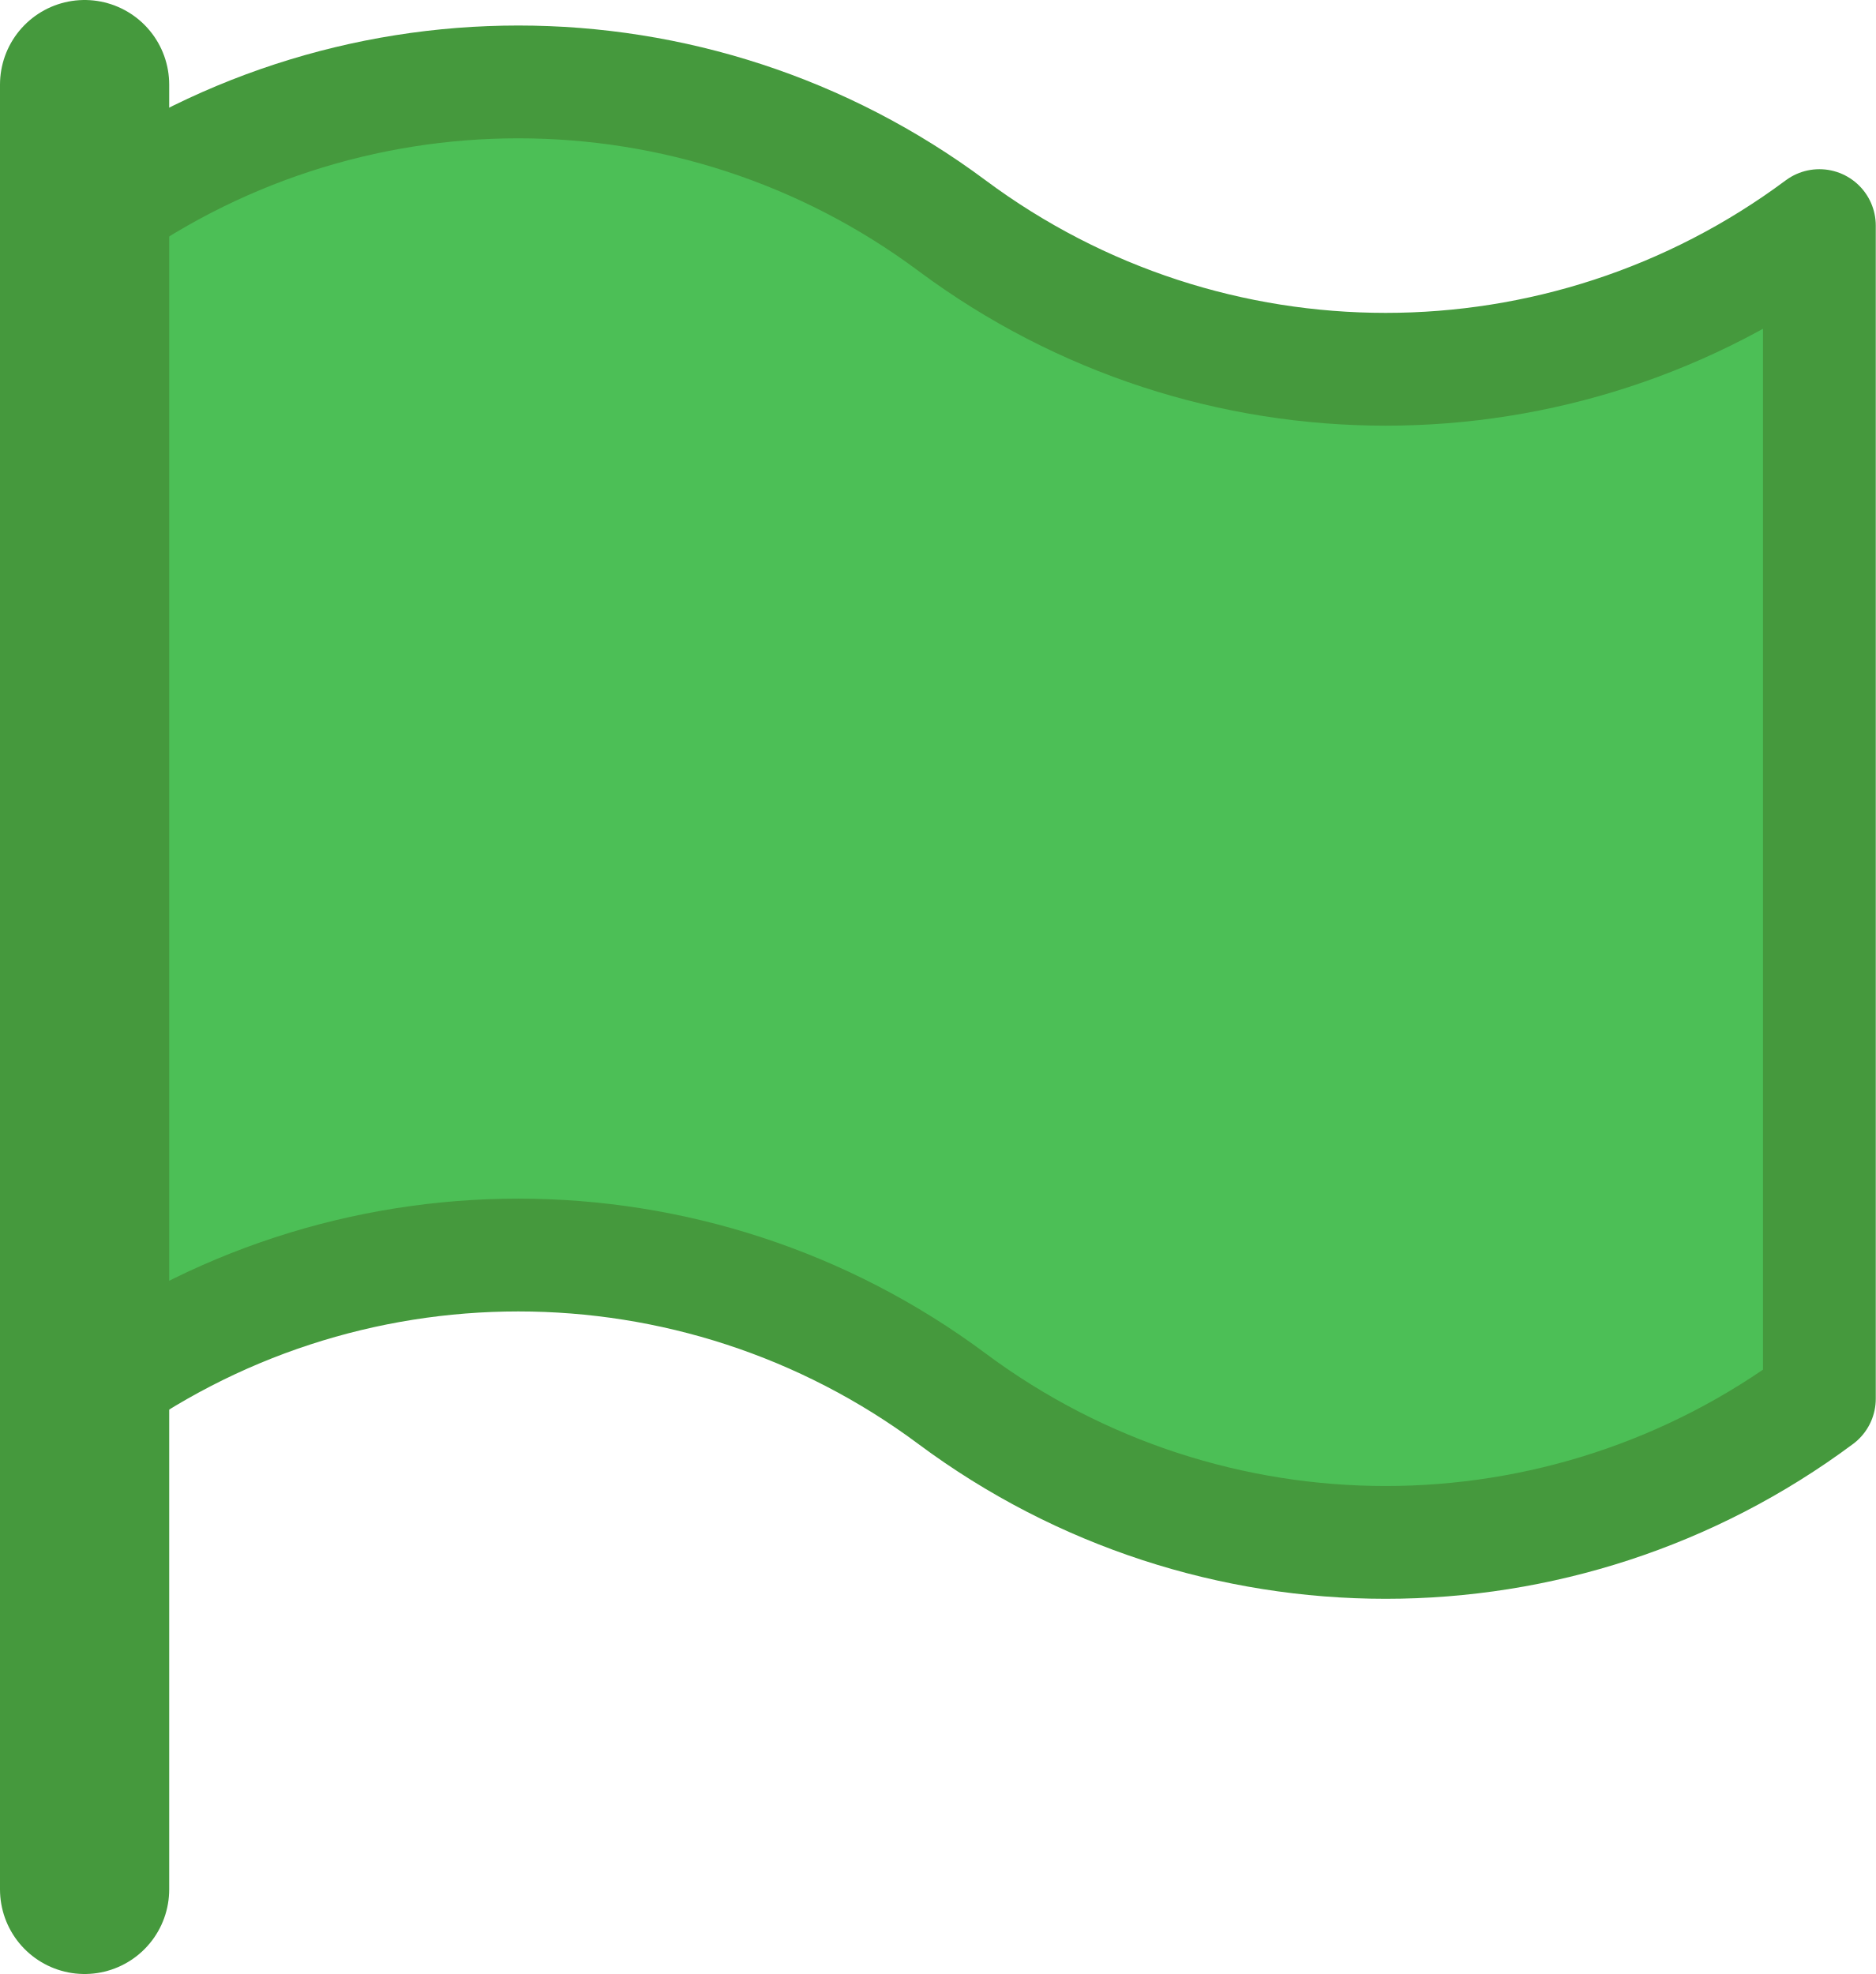
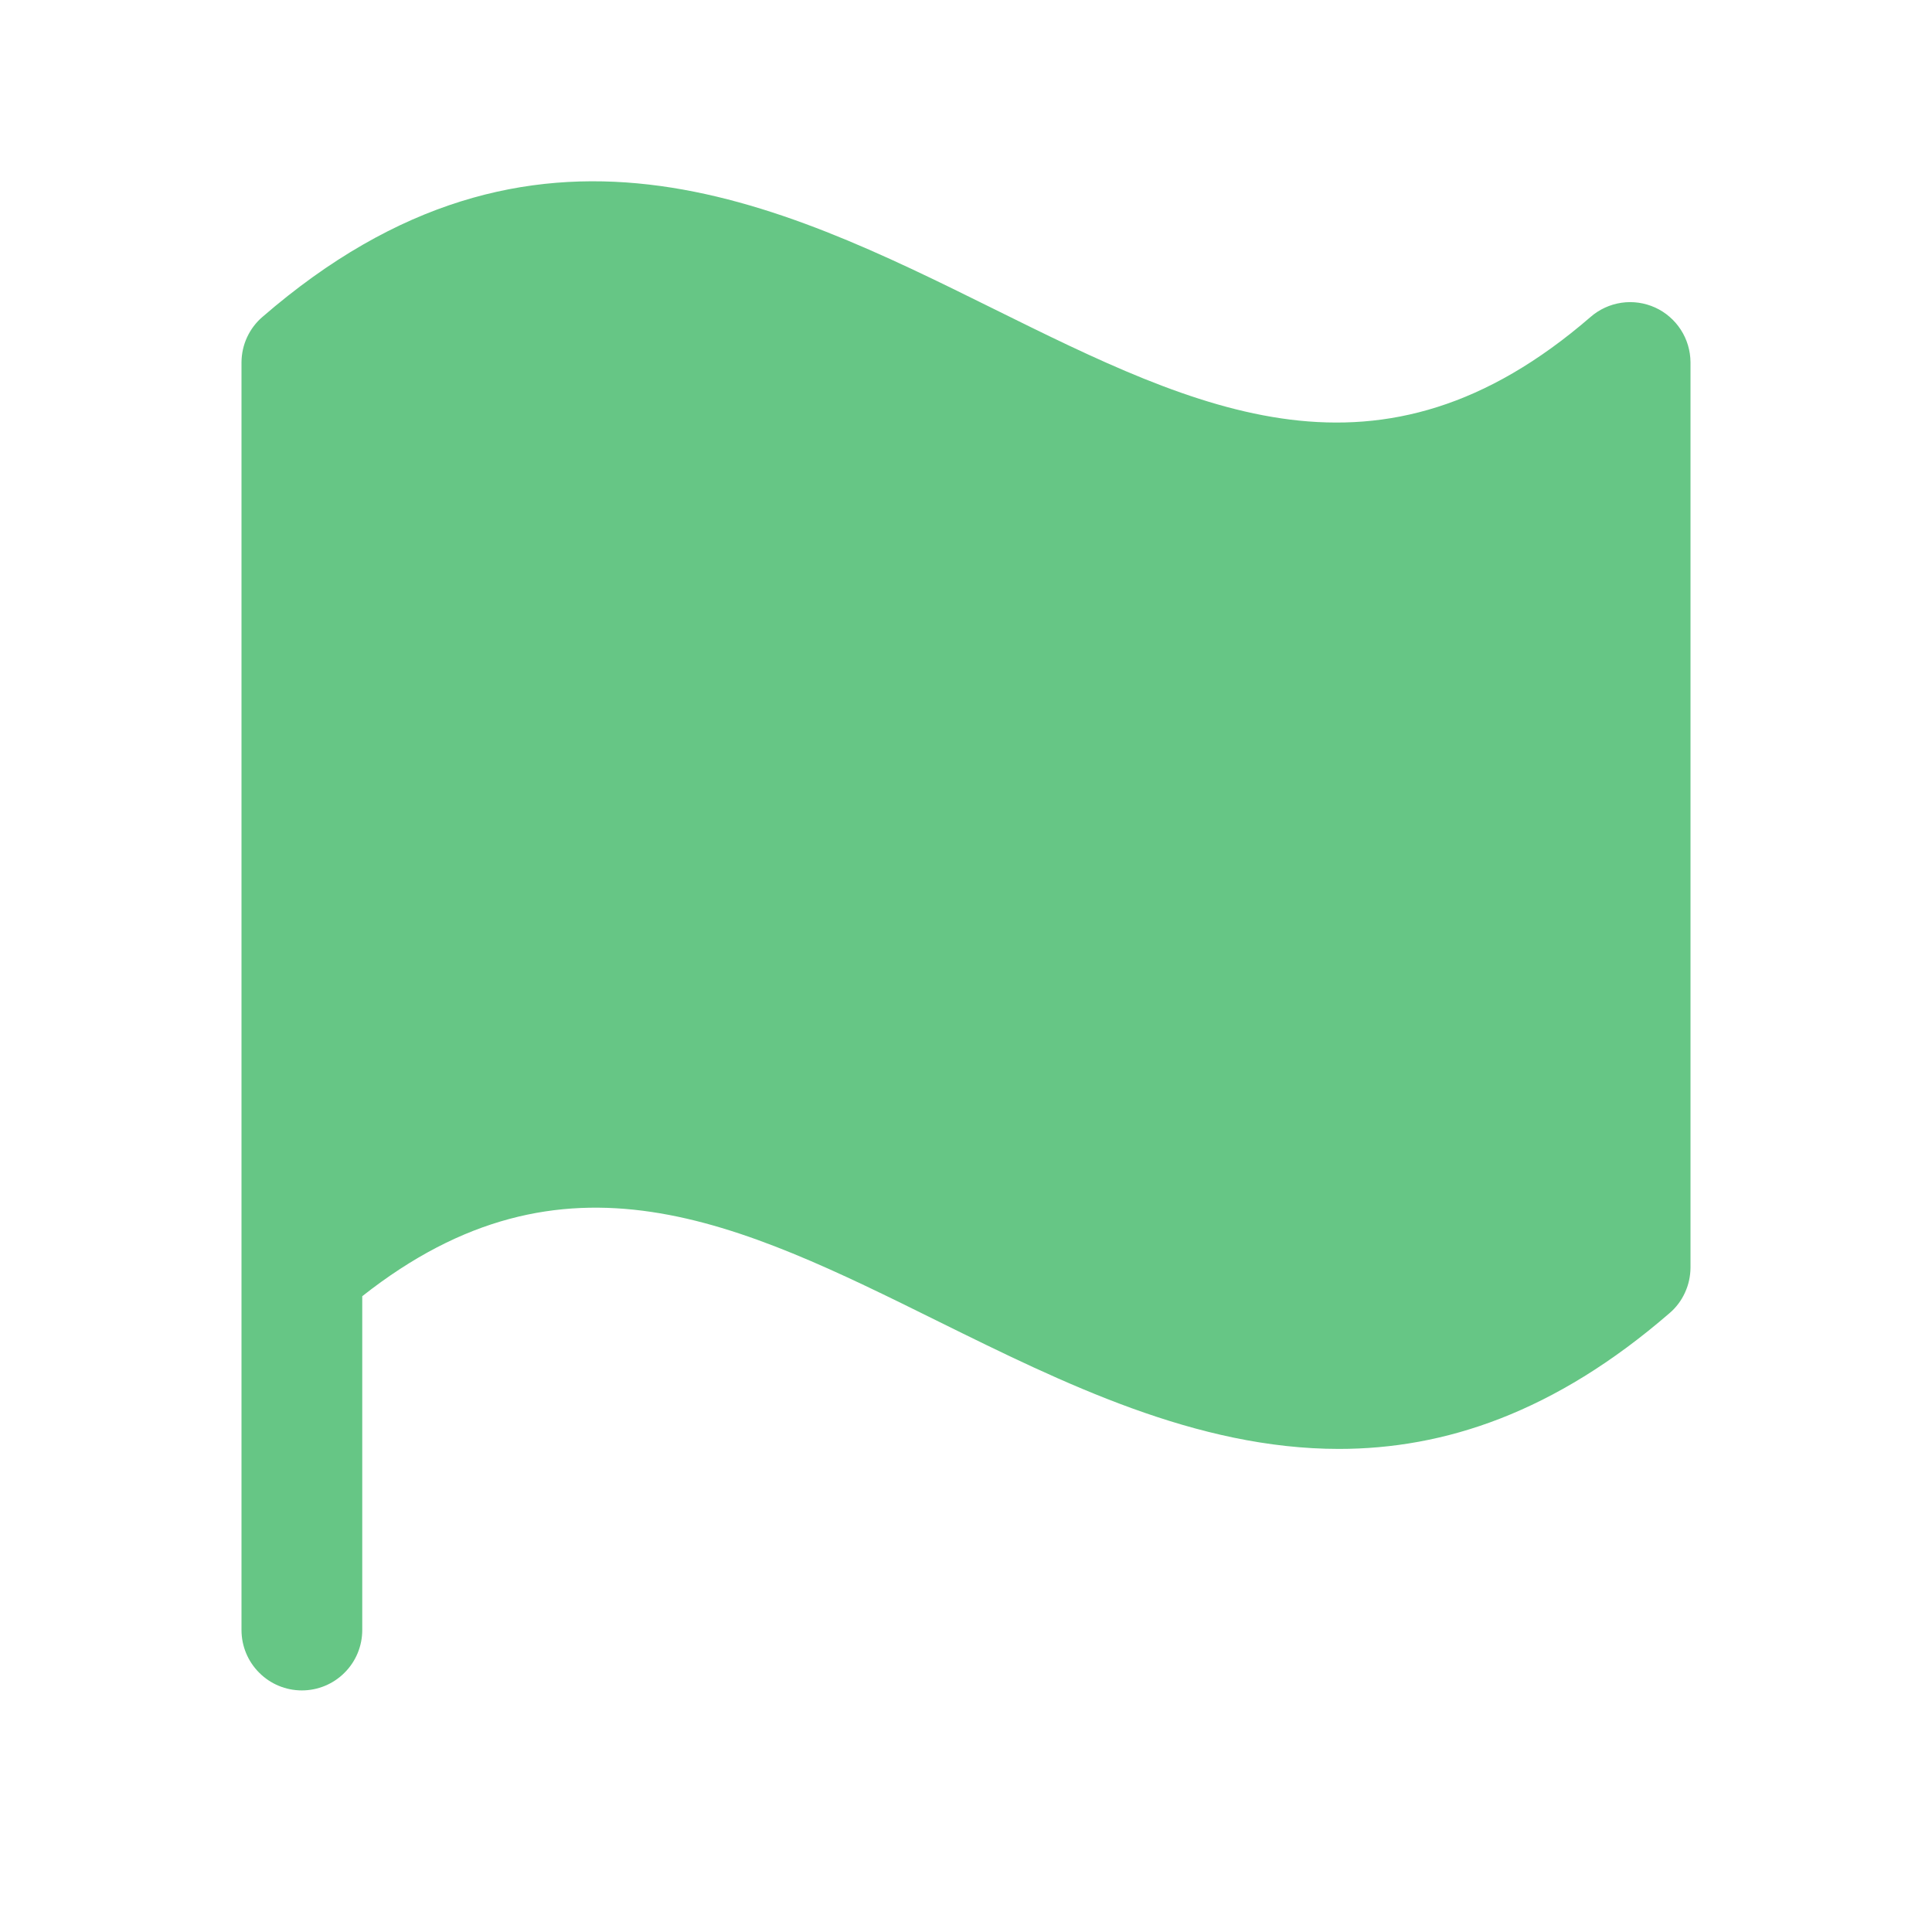
- <svg xmlns="http://www.w3.org/2000/svg" id="Layer_1" data-name="Layer 1" viewBox="0 0 16.63 17.5">
-   <defs>
-     <style>.cls-1,.cls-2{fill:#4cbf56;stroke:#45993d;stroke-linecap:round;stroke-linejoin:round;}.cls-2{stroke-width:1.5px;}</style>
-   </defs>
-   <path class="cls-1" d="M.75,2A6.44,6.44,0,0,1,8.44,2h0a6.44,6.44,0,0,0,7.69,0V12.4a6.44,6.44,0,0,1-7.69,0h0a6.44,6.44,0,0,0-7.69,0" />
-   <line class="cls-2" x1="0.75" y1="16.75" x2="0.75" y2="0.75" />
+ <svg xmlns="http://www.w3.org/2000/svg" width="24" height="24" viewBox="0 0 24 24" fill="none">
+   <path d="M21 4.499V15.749C20.999 15.856 20.976 15.961 20.931 16.058C20.887 16.155 20.822 16.242 20.741 16.311C19.309 17.552 17.939 17.999 16.633 17.999C14.86 17.999 13.205 17.18 11.664 16.419C9.175 15.187 7.012 14.119 4.5 16.102V20.249C4.5 20.448 4.421 20.639 4.28 20.779C4.14 20.92 3.949 20.999 3.75 20.999C3.551 20.999 3.36 20.92 3.22 20.779C3.079 20.639 3 20.448 3 20.249V4.499C3.001 4.392 3.024 4.287 3.069 4.19C3.114 4.093 3.179 4.006 3.26 3.937C6.635 1.013 9.664 2.511 12.334 3.832C14.906 5.105 17.137 6.205 19.759 3.937C19.867 3.843 20 3.782 20.142 3.761C20.284 3.74 20.429 3.761 20.56 3.82C20.69 3.879 20.801 3.975 20.879 4.095C20.957 4.215 20.999 4.356 21 4.499Z" fill="#66C685" />
</svg>
